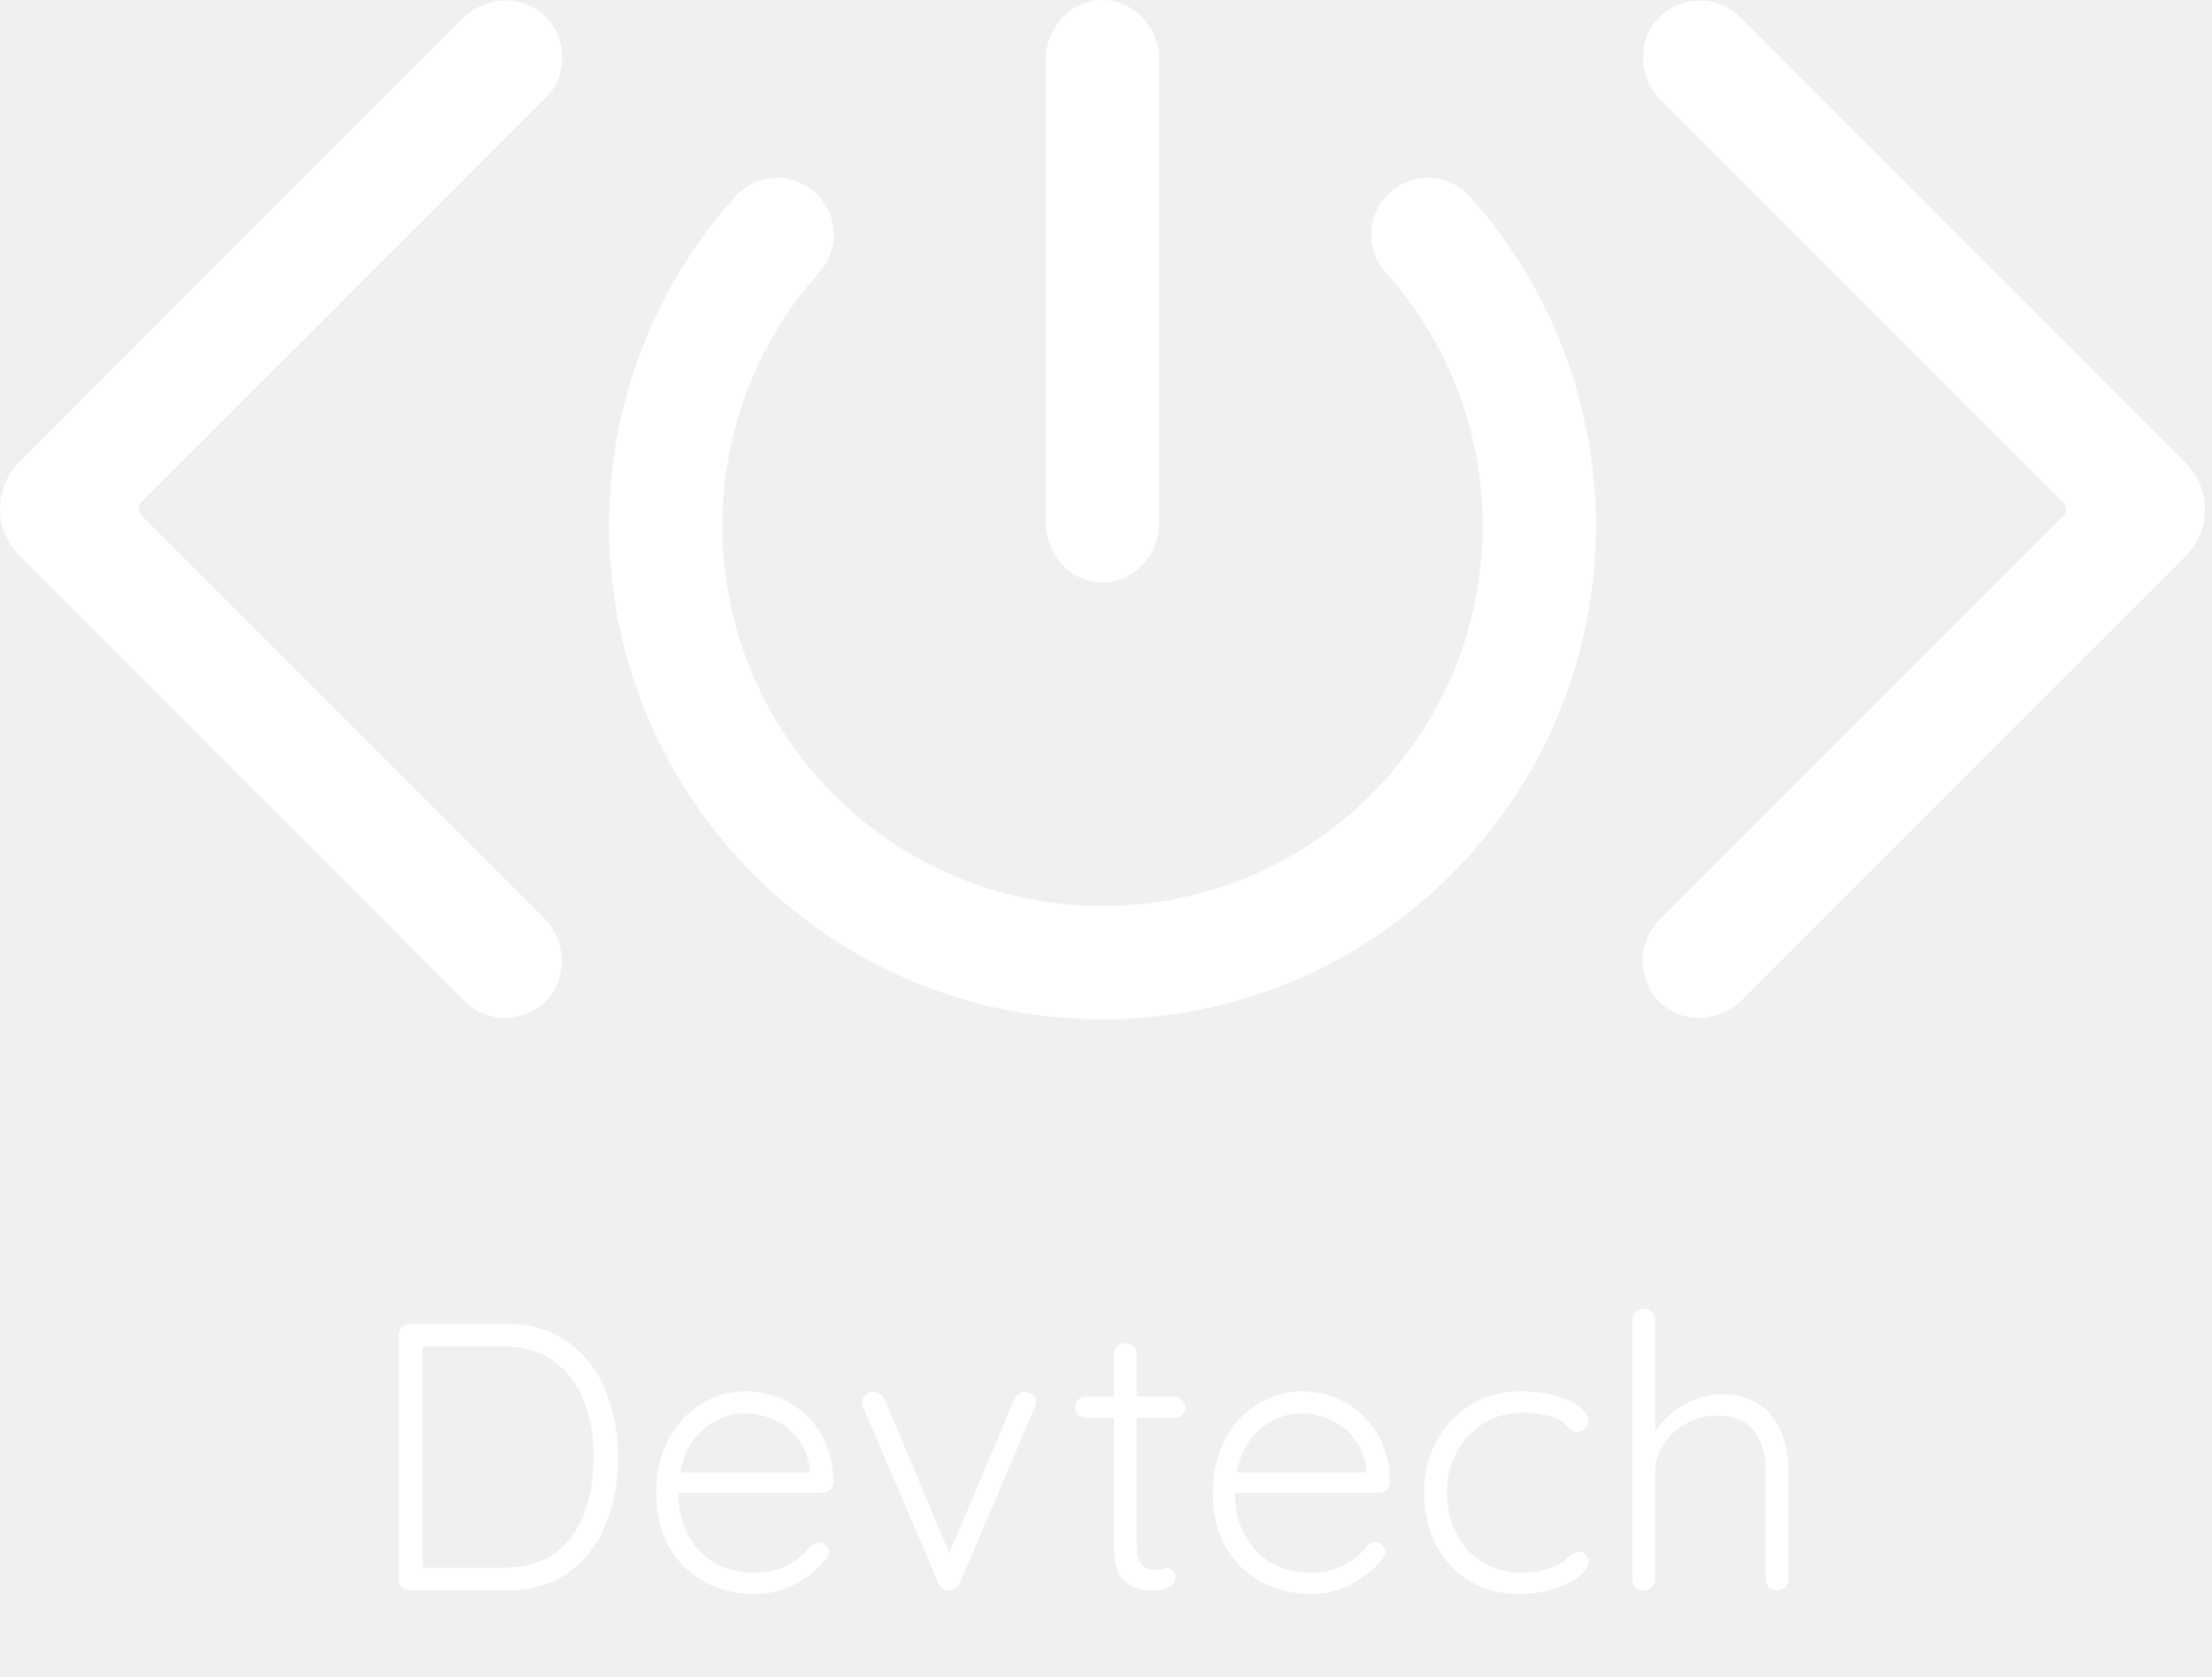
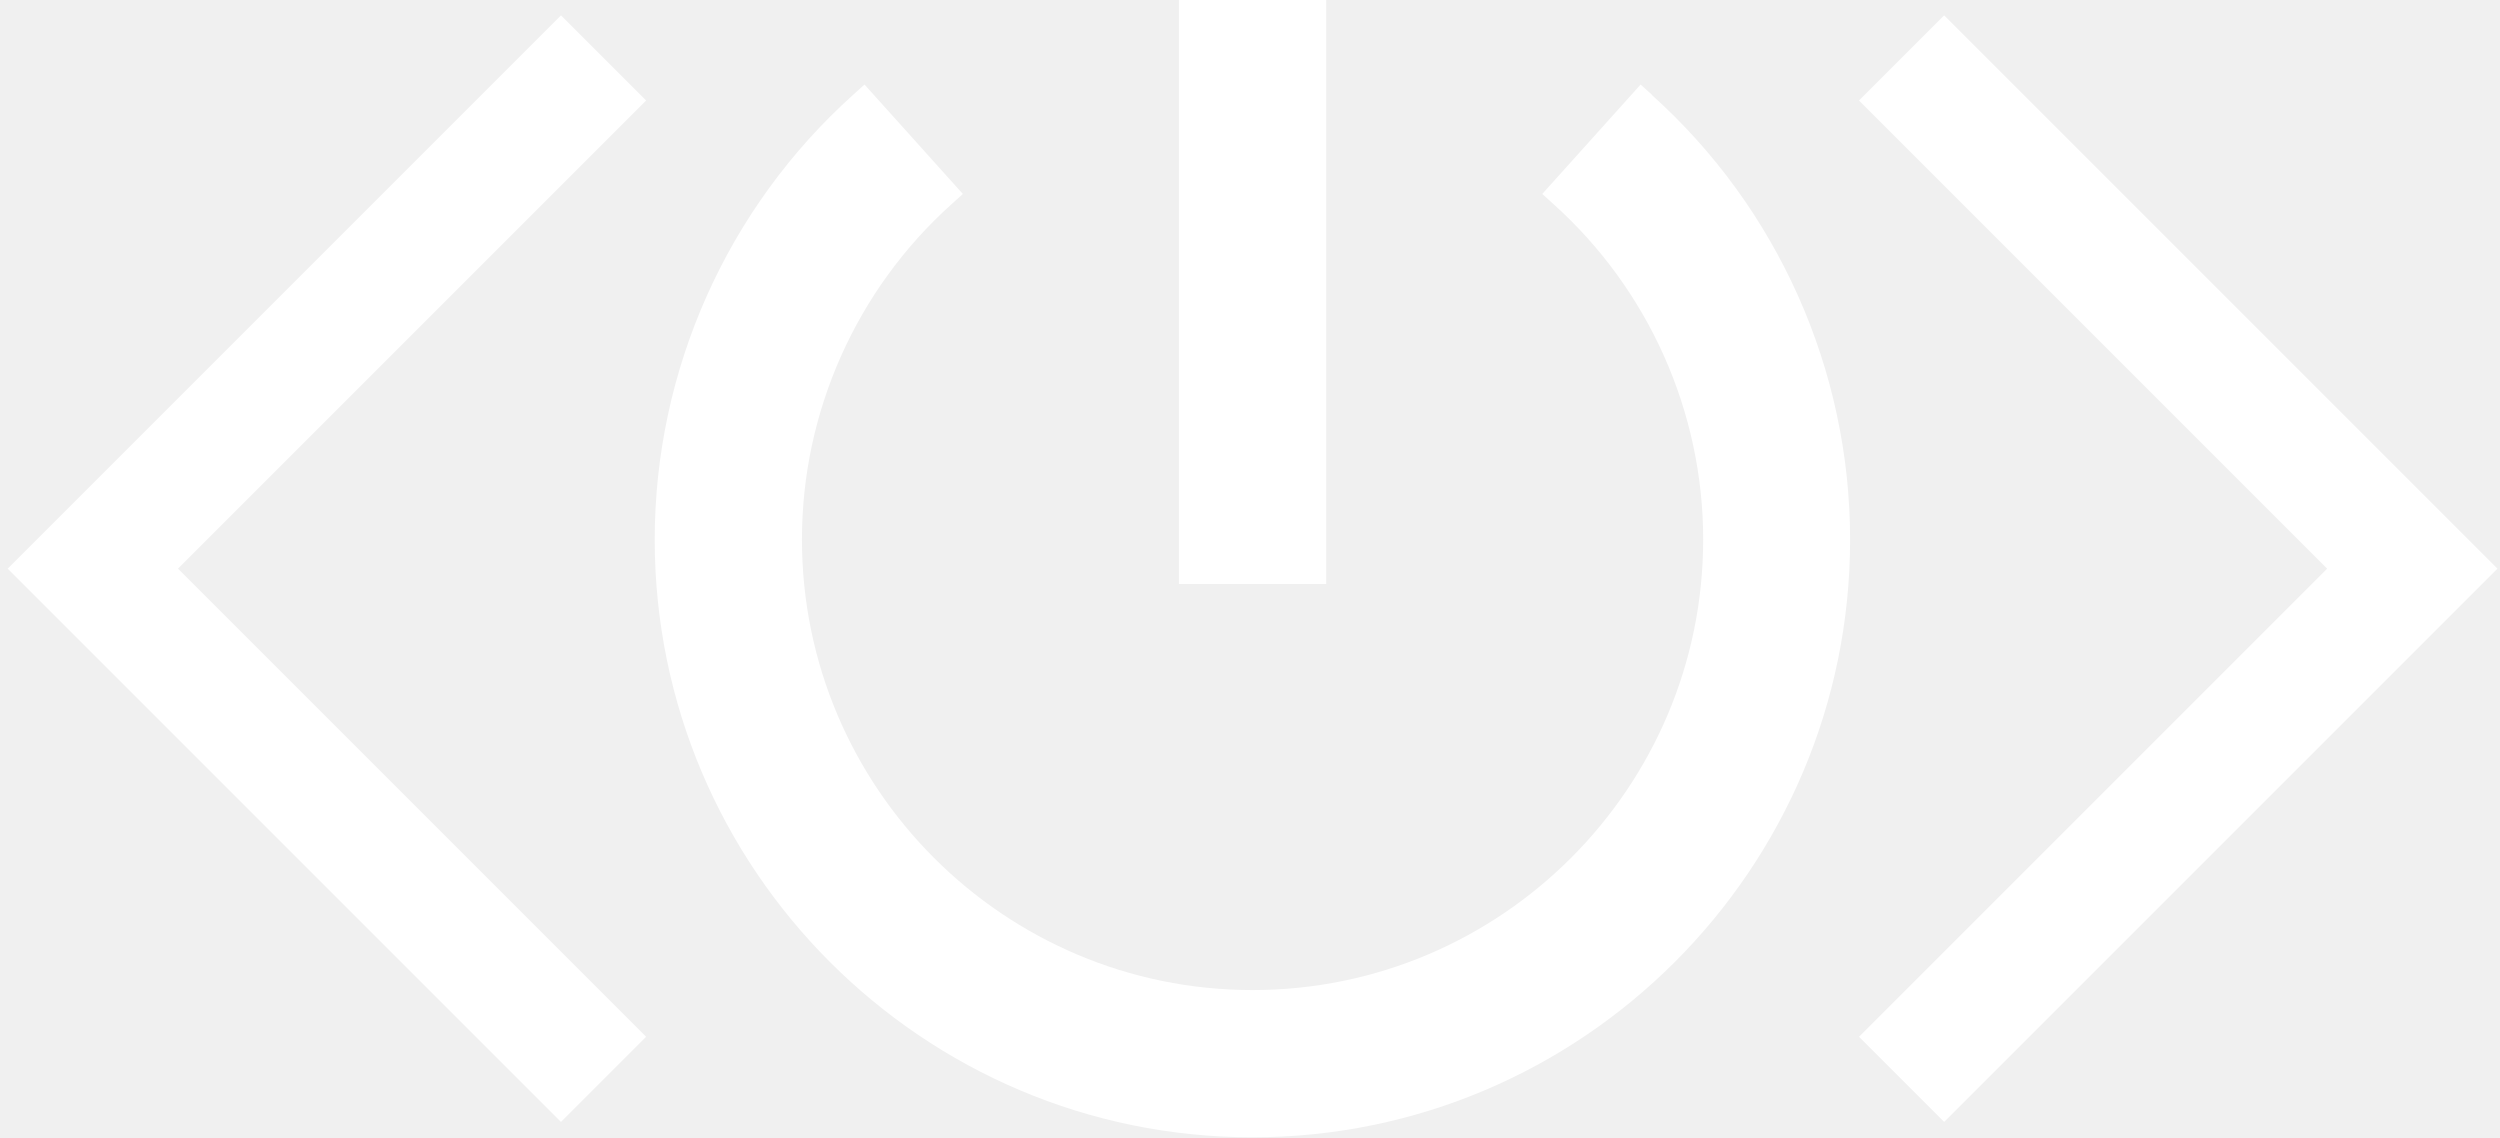
- <svg xmlns="http://www.w3.org/2000/svg" width="128" height="97" viewBox="0 0 128 97" fill="none">
-   <path d="M98.359 0.035C99.21 0.035 100.06 0.36 100.71 1.01L126.37 26.67C127.036 27.336 127.496 28.197 127.578 29.128C127.681 30.282 127.274 31.387 126.473 32.188L100.807 57.854C99.524 59.138 97.406 59.273 96.085 58.022C94.763 56.771 94.693 54.572 96.009 53.251L119.4 29.86C119.611 29.648 119.611 29.307 119.4 29.096L96.106 5.803C94.774 4.47 94.709 2.223 96.079 0.934C96.718 0.333 97.536 0.029 98.354 0.029L98.359 0.035Z" fill="white" />
-   <path d="M29.234 58.892C28.384 58.892 27.534 58.567 26.884 57.917L1.223 32.257C0.557 31.591 0.097 30.73 0.016 29.798C-0.087 28.645 0.319 27.54 1.121 26.738L26.786 1.067C28.07 -0.216 30.187 -0.352 31.509 0.899C32.83 2.15 32.901 4.349 31.585 5.671L8.188 29.061C7.977 29.273 7.977 29.614 8.188 29.825L31.482 53.119C32.814 54.451 32.879 56.699 31.509 57.987C30.87 58.589 30.052 58.892 29.234 58.892Z" fill="white" />
-   <path d="M63.797 58.975C48.056 58.975 35.244 46.168 35.244 30.423C35.244 23.384 37.833 16.619 42.534 11.385C43.743 10.039 45.812 9.925 47.158 11.134C48.505 12.344 48.618 14.413 47.409 15.759C43.79 19.789 41.797 25 41.797 30.418C41.797 42.55 51.665 52.418 63.797 52.418C75.928 52.418 85.797 42.55 85.797 30.418C85.797 24.995 83.803 19.789 80.184 15.759C78.975 14.413 79.088 12.339 80.435 11.134C81.781 9.925 83.855 10.039 85.06 11.385C89.76 16.619 92.349 23.379 92.349 30.423C92.349 46.163 79.542 58.975 63.797 58.975Z" fill="white" />
-   <path d="M63.797 33.697C61.987 33.697 60.518 32.142 60.518 30.229V3.467C60.518 1.549 61.987 0 63.797 0C65.606 0 67.075 1.554 67.075 3.467V30.229C67.075 32.147 65.606 33.697 63.797 33.697Z" fill="white" />
-   <path d="M29.338 76.6C30.746 76.6 31.927 76.952 32.88 77.656C33.848 78.345 34.567 79.277 35.036 80.45C35.52 81.609 35.762 82.892 35.762 84.3C35.762 85.752 35.52 87.057 35.036 88.216C34.567 89.375 33.848 90.299 32.88 90.988C31.927 91.663 30.746 92 29.338 92H23.728C23.537 92 23.376 91.941 23.244 91.824C23.127 91.692 23.068 91.531 23.068 91.34V77.26C23.068 77.069 23.127 76.915 23.244 76.798C23.376 76.666 23.537 76.6 23.728 76.6H29.338ZM29.118 90.702C30.878 90.702 32.191 90.115 33.056 88.942C33.921 87.754 34.354 86.207 34.354 84.3C34.354 83.112 34.171 82.041 33.804 81.088C33.437 80.12 32.858 79.35 32.066 78.778C31.289 78.191 30.306 77.898 29.118 77.898H24.454V90.702H29.118ZM48.226 85.73C48.226 85.906 48.16 86.06 48.028 86.192C47.896 86.309 47.742 86.368 47.566 86.368H39.25C39.25 87.248 39.426 88.04 39.778 88.744C40.145 89.433 40.658 89.983 41.318 90.394C41.993 90.79 42.785 90.988 43.694 90.988C44.398 90.988 45.029 90.841 45.586 90.548C46.144 90.255 46.591 89.881 46.928 89.426C47.09 89.294 47.244 89.228 47.39 89.228C47.537 89.228 47.669 89.287 47.786 89.404C47.904 89.521 47.962 89.653 47.962 89.8C47.962 89.961 47.889 90.115 47.742 90.262C47.273 90.834 46.679 91.303 45.96 91.67C45.256 92.037 44.508 92.22 43.716 92.22C42.587 92.22 41.59 91.978 40.724 91.494C39.859 91.01 39.184 90.335 38.7 89.47C38.216 88.59 37.974 87.578 37.974 86.434C37.974 85.231 38.209 84.183 38.678 83.288C39.162 82.379 39.8 81.689 40.592 81.22C41.384 80.736 42.228 80.494 43.122 80.494C44.002 80.494 44.824 80.699 45.586 81.11C46.364 81.521 46.994 82.122 47.478 82.914C47.962 83.706 48.212 84.645 48.226 85.73ZM43.122 81.77C42.272 81.77 41.48 82.063 40.746 82.65C40.028 83.237 39.566 84.08 39.36 85.18H46.862V85.004C46.789 84.344 46.569 83.772 46.202 83.288C45.836 82.789 45.374 82.415 44.816 82.166C44.274 81.902 43.709 81.77 43.122 81.77ZM59.332 80.538C59.478 80.538 59.618 80.589 59.75 80.692C59.882 80.795 59.948 80.927 59.948 81.088C59.948 81.22 59.918 81.345 59.86 81.462L55.548 91.582C55.489 91.699 55.401 91.802 55.284 91.89C55.181 91.963 55.071 92 54.954 92C54.807 92.015 54.675 91.985 54.558 91.912C54.44 91.839 54.352 91.729 54.294 91.582L49.96 81.462C49.96 81.433 49.945 81.389 49.916 81.33C49.901 81.271 49.894 81.213 49.894 81.154C49.894 80.978 49.952 80.831 50.07 80.714C50.187 80.582 50.356 80.516 50.576 80.516C50.708 80.516 50.825 80.56 50.928 80.648C51.045 80.721 51.133 80.824 51.192 80.956L54.932 89.866L58.694 80.956C58.752 80.824 58.833 80.721 58.936 80.648C59.053 80.56 59.185 80.523 59.332 80.538ZM65.78 82.034V89.404C65.78 89.961 65.882 90.343 66.088 90.548C66.293 90.739 66.564 90.834 66.902 90.834C66.99 90.834 67.1 90.819 67.232 90.79C67.364 90.746 67.466 90.724 67.54 90.724C67.672 90.724 67.782 90.783 67.87 90.9C67.972 91.003 68.024 91.127 68.024 91.274C68.024 91.479 67.906 91.655 67.672 91.802C67.437 91.934 67.159 92 66.836 92C66.44 92 66.088 91.963 65.78 91.89C65.472 91.817 65.171 91.597 64.878 91.23C64.599 90.863 64.46 90.277 64.46 89.47V82.034H62.854C62.678 82.034 62.524 81.975 62.392 81.858C62.275 81.741 62.216 81.594 62.216 81.418C62.216 81.242 62.275 81.095 62.392 80.978C62.524 80.861 62.678 80.802 62.854 80.802H64.46V78.36C64.46 78.169 64.519 78.015 64.636 77.898C64.768 77.766 64.929 77.7 65.12 77.7C65.311 77.7 65.465 77.766 65.582 77.898C65.714 78.015 65.78 78.169 65.78 78.36V80.802H67.98C68.141 80.802 68.281 80.868 68.398 81C68.53 81.132 68.596 81.279 68.596 81.44C68.596 81.616 68.537 81.763 68.42 81.88C68.302 81.983 68.156 82.034 67.98 82.034H65.78ZM80.431 85.73C80.431 85.906 80.365 86.06 80.234 86.192C80.102 86.309 79.948 86.368 79.772 86.368H71.456C71.456 87.248 71.632 88.04 71.984 88.744C72.35 89.433 72.864 89.983 73.523 90.394C74.198 90.79 74.99 90.988 75.9 90.988C76.603 90.988 77.234 90.841 77.791 90.548C78.349 90.255 78.796 89.881 79.133 89.426C79.295 89.294 79.449 89.228 79.596 89.228C79.742 89.228 79.874 89.287 79.992 89.404C80.109 89.521 80.168 89.653 80.168 89.8C80.168 89.961 80.094 90.115 79.948 90.262C79.478 90.834 78.884 91.303 78.165 91.67C77.462 92.037 76.713 92.22 75.921 92.22C74.792 92.22 73.795 91.978 72.93 91.494C72.064 91.01 71.389 90.335 70.906 89.47C70.421 88.59 70.18 87.578 70.18 86.434C70.18 85.231 70.414 84.183 70.883 83.288C71.368 82.379 72.005 81.689 72.797 81.22C73.59 80.736 74.433 80.494 75.328 80.494C76.207 80.494 77.029 80.699 77.791 81.11C78.569 81.521 79.2 82.122 79.683 82.914C80.168 83.706 80.417 84.645 80.431 85.73ZM75.328 81.77C74.477 81.77 73.685 82.063 72.951 82.65C72.233 83.237 71.771 84.08 71.566 85.18H79.067V85.004C78.994 84.344 78.774 83.772 78.407 83.288C78.041 82.789 77.579 82.415 77.022 82.166C76.479 81.902 75.914 81.77 75.328 81.77ZM88.014 80.494C88.703 80.494 89.341 80.575 89.928 80.736C90.529 80.883 91.006 81.088 91.358 81.352C91.725 81.616 91.908 81.902 91.908 82.21C91.908 82.371 91.849 82.518 91.732 82.65C91.629 82.782 91.497 82.848 91.336 82.848C91.189 82.848 91.065 82.819 90.962 82.76C90.874 82.701 90.771 82.613 90.654 82.496C90.463 82.305 90.28 82.166 90.104 82.078C89.884 81.975 89.591 81.895 89.224 81.836C88.872 81.763 88.491 81.726 88.08 81.726C87.273 81.726 86.533 81.931 85.858 82.342C85.198 82.753 84.677 83.31 84.296 84.014C83.915 84.718 83.724 85.495 83.724 86.346C83.724 87.226 83.907 88.018 84.274 88.722C84.641 89.426 85.147 89.983 85.792 90.394C86.452 90.79 87.2 90.988 88.036 90.988C88.564 90.988 88.982 90.944 89.29 90.856C89.613 90.768 89.928 90.643 90.236 90.482C90.339 90.423 90.515 90.291 90.764 90.086C90.881 89.983 90.984 89.91 91.072 89.866C91.16 89.807 91.255 89.778 91.358 89.778C91.534 89.778 91.673 89.837 91.776 89.954C91.879 90.057 91.93 90.196 91.93 90.372C91.93 90.621 91.754 90.893 91.402 91.186C91.05 91.465 90.566 91.707 89.95 91.912C89.334 92.117 88.652 92.22 87.904 92.22C86.833 92.22 85.88 91.971 85.044 91.472C84.208 90.959 83.555 90.255 83.086 89.36C82.631 88.465 82.404 87.461 82.404 86.346C82.404 85.275 82.639 84.3 83.108 83.42C83.577 82.525 84.237 81.814 85.088 81.286C85.939 80.758 86.914 80.494 88.014 80.494ZM99.579 80.67C100.899 80.67 101.882 81.088 102.527 81.924C103.172 82.745 103.495 83.809 103.495 85.114V91.34C103.495 91.531 103.429 91.692 103.297 91.824C103.18 91.941 103.026 92 102.835 92C102.644 92 102.483 91.941 102.351 91.824C102.234 91.692 102.175 91.531 102.175 91.34V85.114C102.175 84.161 101.948 83.391 101.493 82.804C101.038 82.203 100.327 81.902 99.359 81.902C98.743 81.902 98.156 82.049 97.599 82.342C97.056 82.635 96.616 83.031 96.279 83.53C95.942 84.014 95.773 84.542 95.773 85.114V91.34C95.773 91.531 95.707 91.692 95.575 91.824C95.457 91.941 95.303 92 95.113 92C94.922 92 94.761 91.941 94.629 91.824C94.511 91.692 94.453 91.531 94.453 91.34V76.38C94.453 76.189 94.511 76.035 94.629 75.918C94.761 75.786 94.922 75.72 95.113 75.72C95.303 75.72 95.457 75.786 95.575 75.918C95.707 76.035 95.773 76.189 95.773 76.38V82.826C96.169 82.195 96.719 81.682 97.423 81.286C98.127 80.875 98.846 80.67 99.579 80.67Z" fill="white" />
+ <svg xmlns="http://www.w3.org/2000/svg" width="244" height="111" viewBox="0 0 244 111" fill="none">
+   <g clip-path="url(#clip0_230_39)">
+     <path d="M161.235 9.255L160.125 8.25L150.525 18.93L151.635 19.935C160.905 28.275 166.23 40.2 166.23 52.65C166.23 76.89 146.505 96.63 122.25 96.63C97.995 96.63 78.27 76.905 78.27 52.65C78.27 40.185 83.595 28.26 92.865 19.935L93.975 18.93L84.375 8.25L83.265 9.255C70.965 20.31 63.9 36.135 63.9 52.665C63.9 84.84 90.075 111 122.235 111C154.395 111 180.57 84.825 180.57 52.665C180.57 36.135 173.52 20.31 161.205 9.255H161.235Z" fill="white" />
+     <path d="M129.435 0H115.065V57H129.435V0Z" fill="white" />
+     <path d="M54.75 109.5L0.75 55.5L54.75 1.5L63.06 9.81L17.37 55.5L63.06 101.19L54.75 109.5Z" fill="white" />
+     <path d="M189.75 1.5L243.75 55.5L189.75 109.5L181.44 101.19L227.13 55.5L181.44 9.81L189.75 1.5Z" fill="white" />
+   </g>
+   <defs>
+     <clipPath id="clip0_230_39">
+       <rect width="243" height="111" fill="white" transform="translate(0.75)" />
+     </clipPath>
+   </defs>
</svg>
